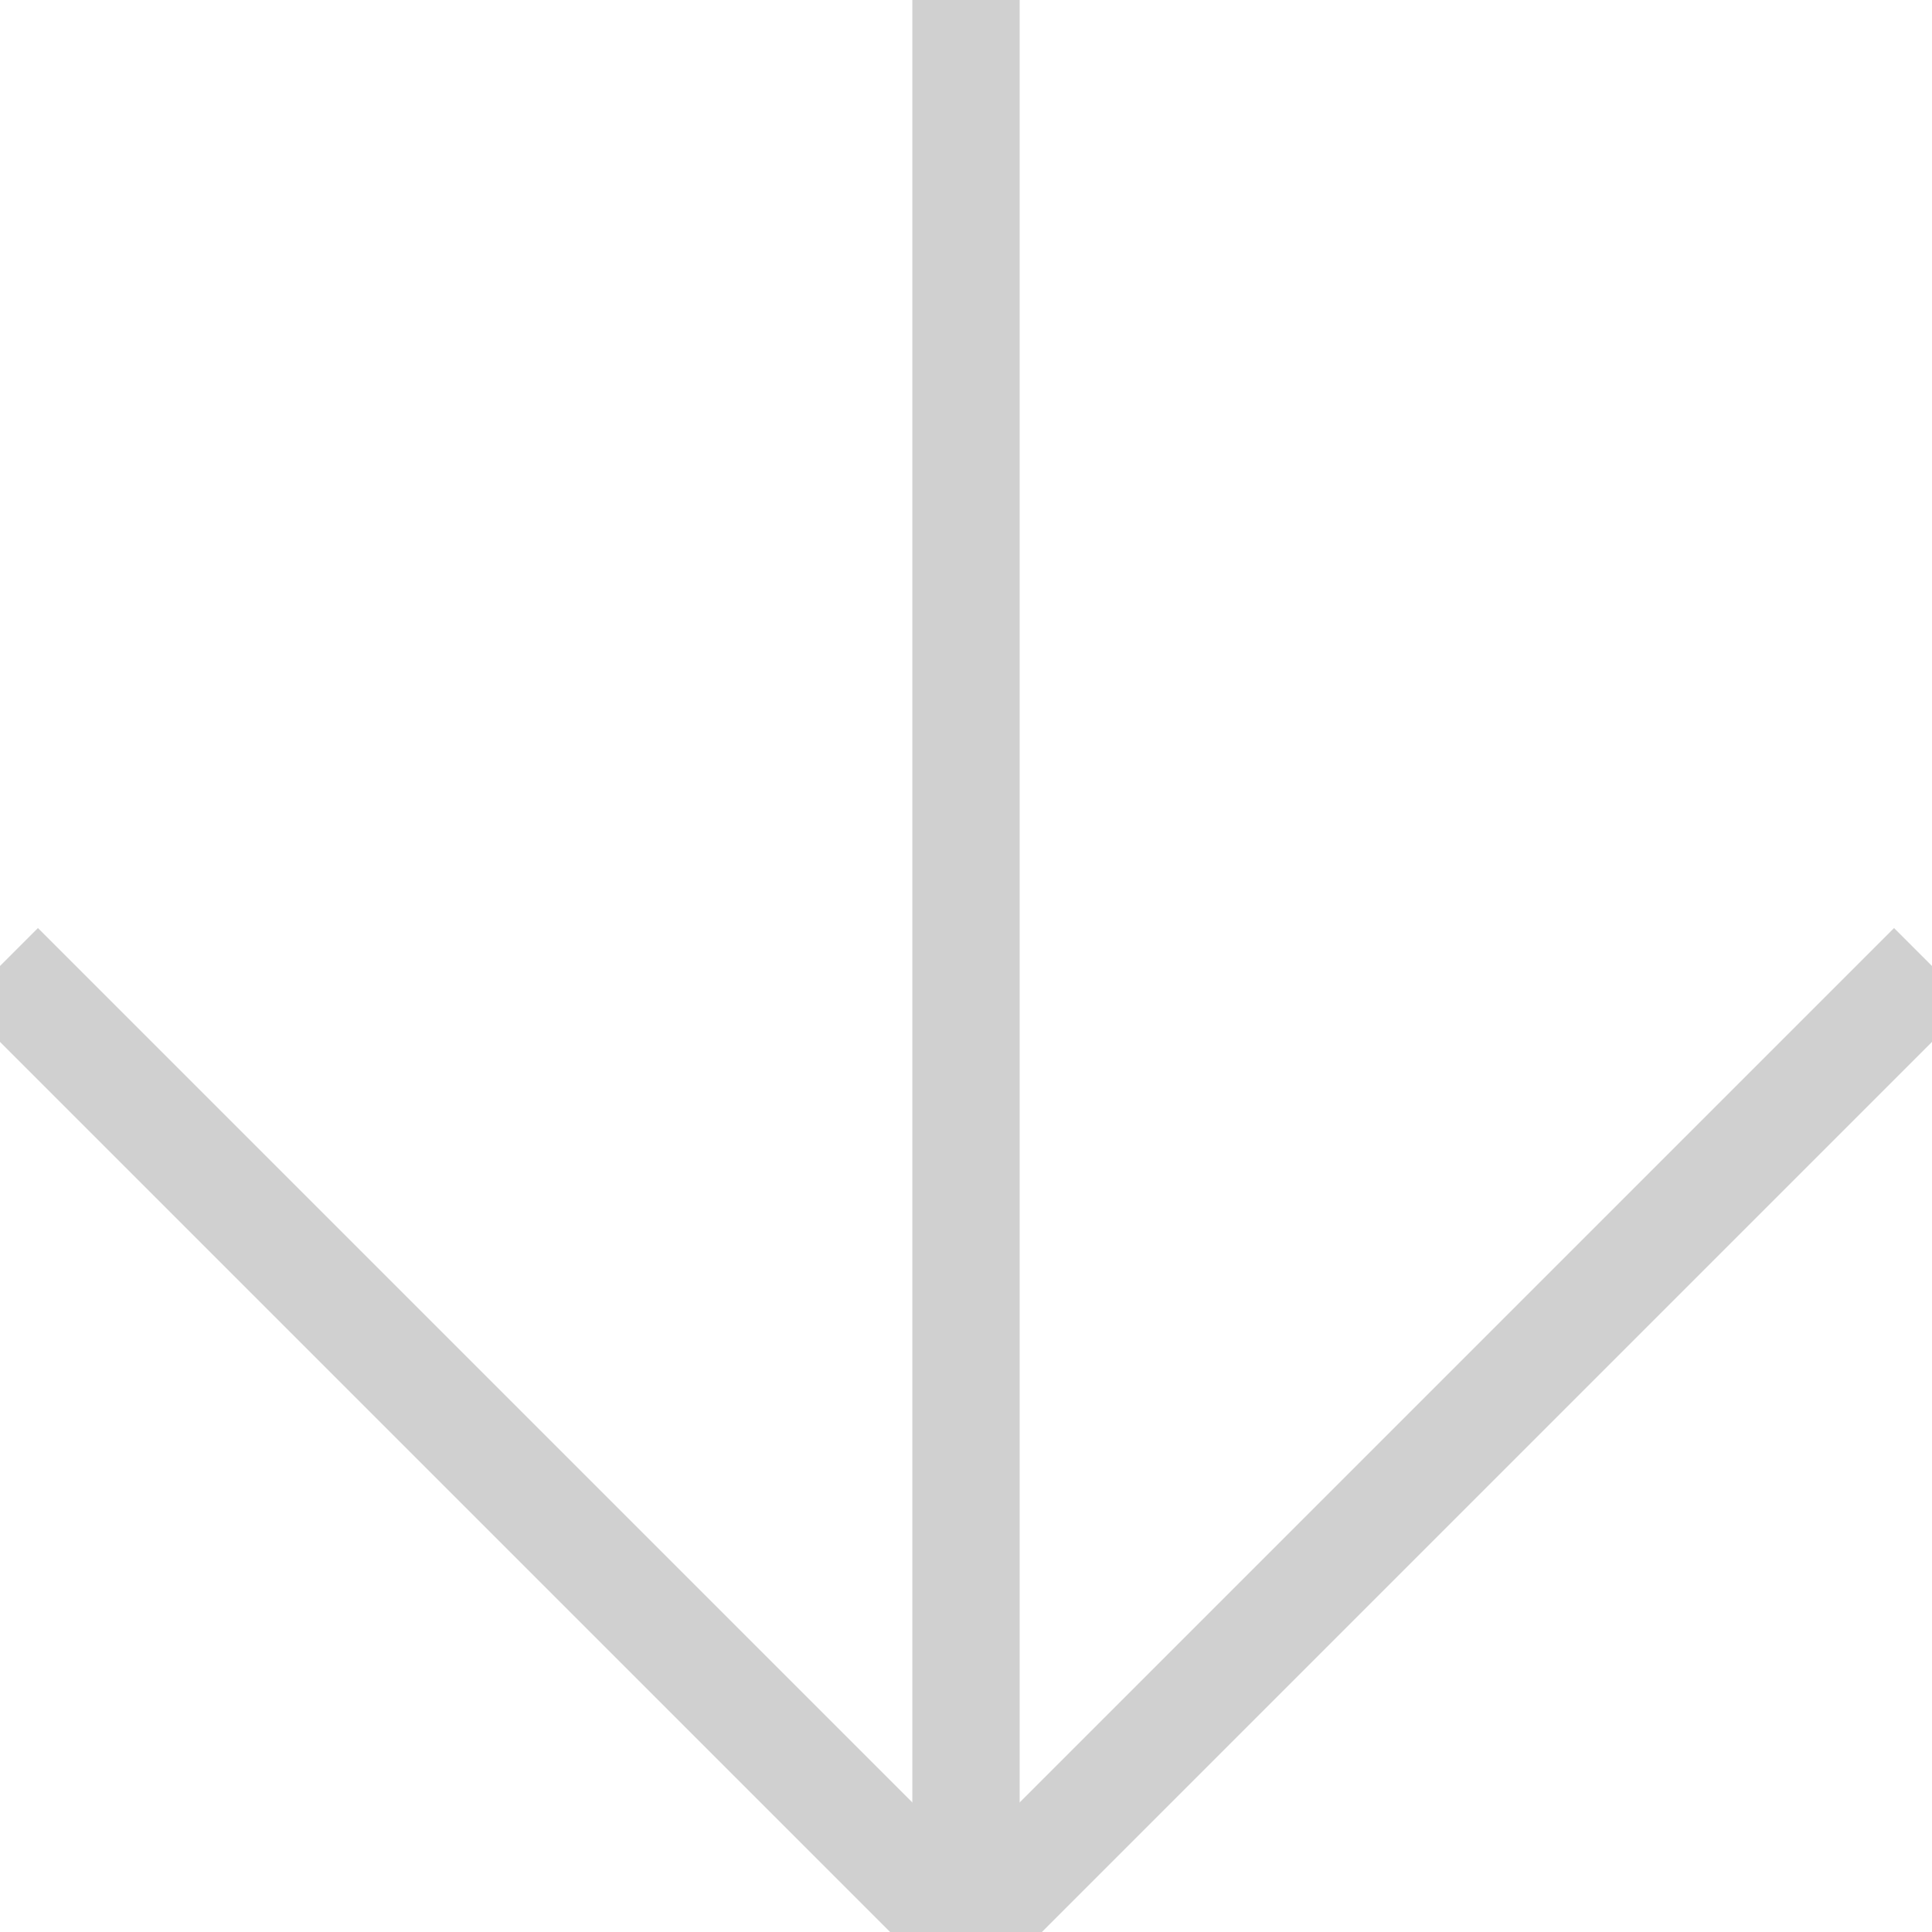
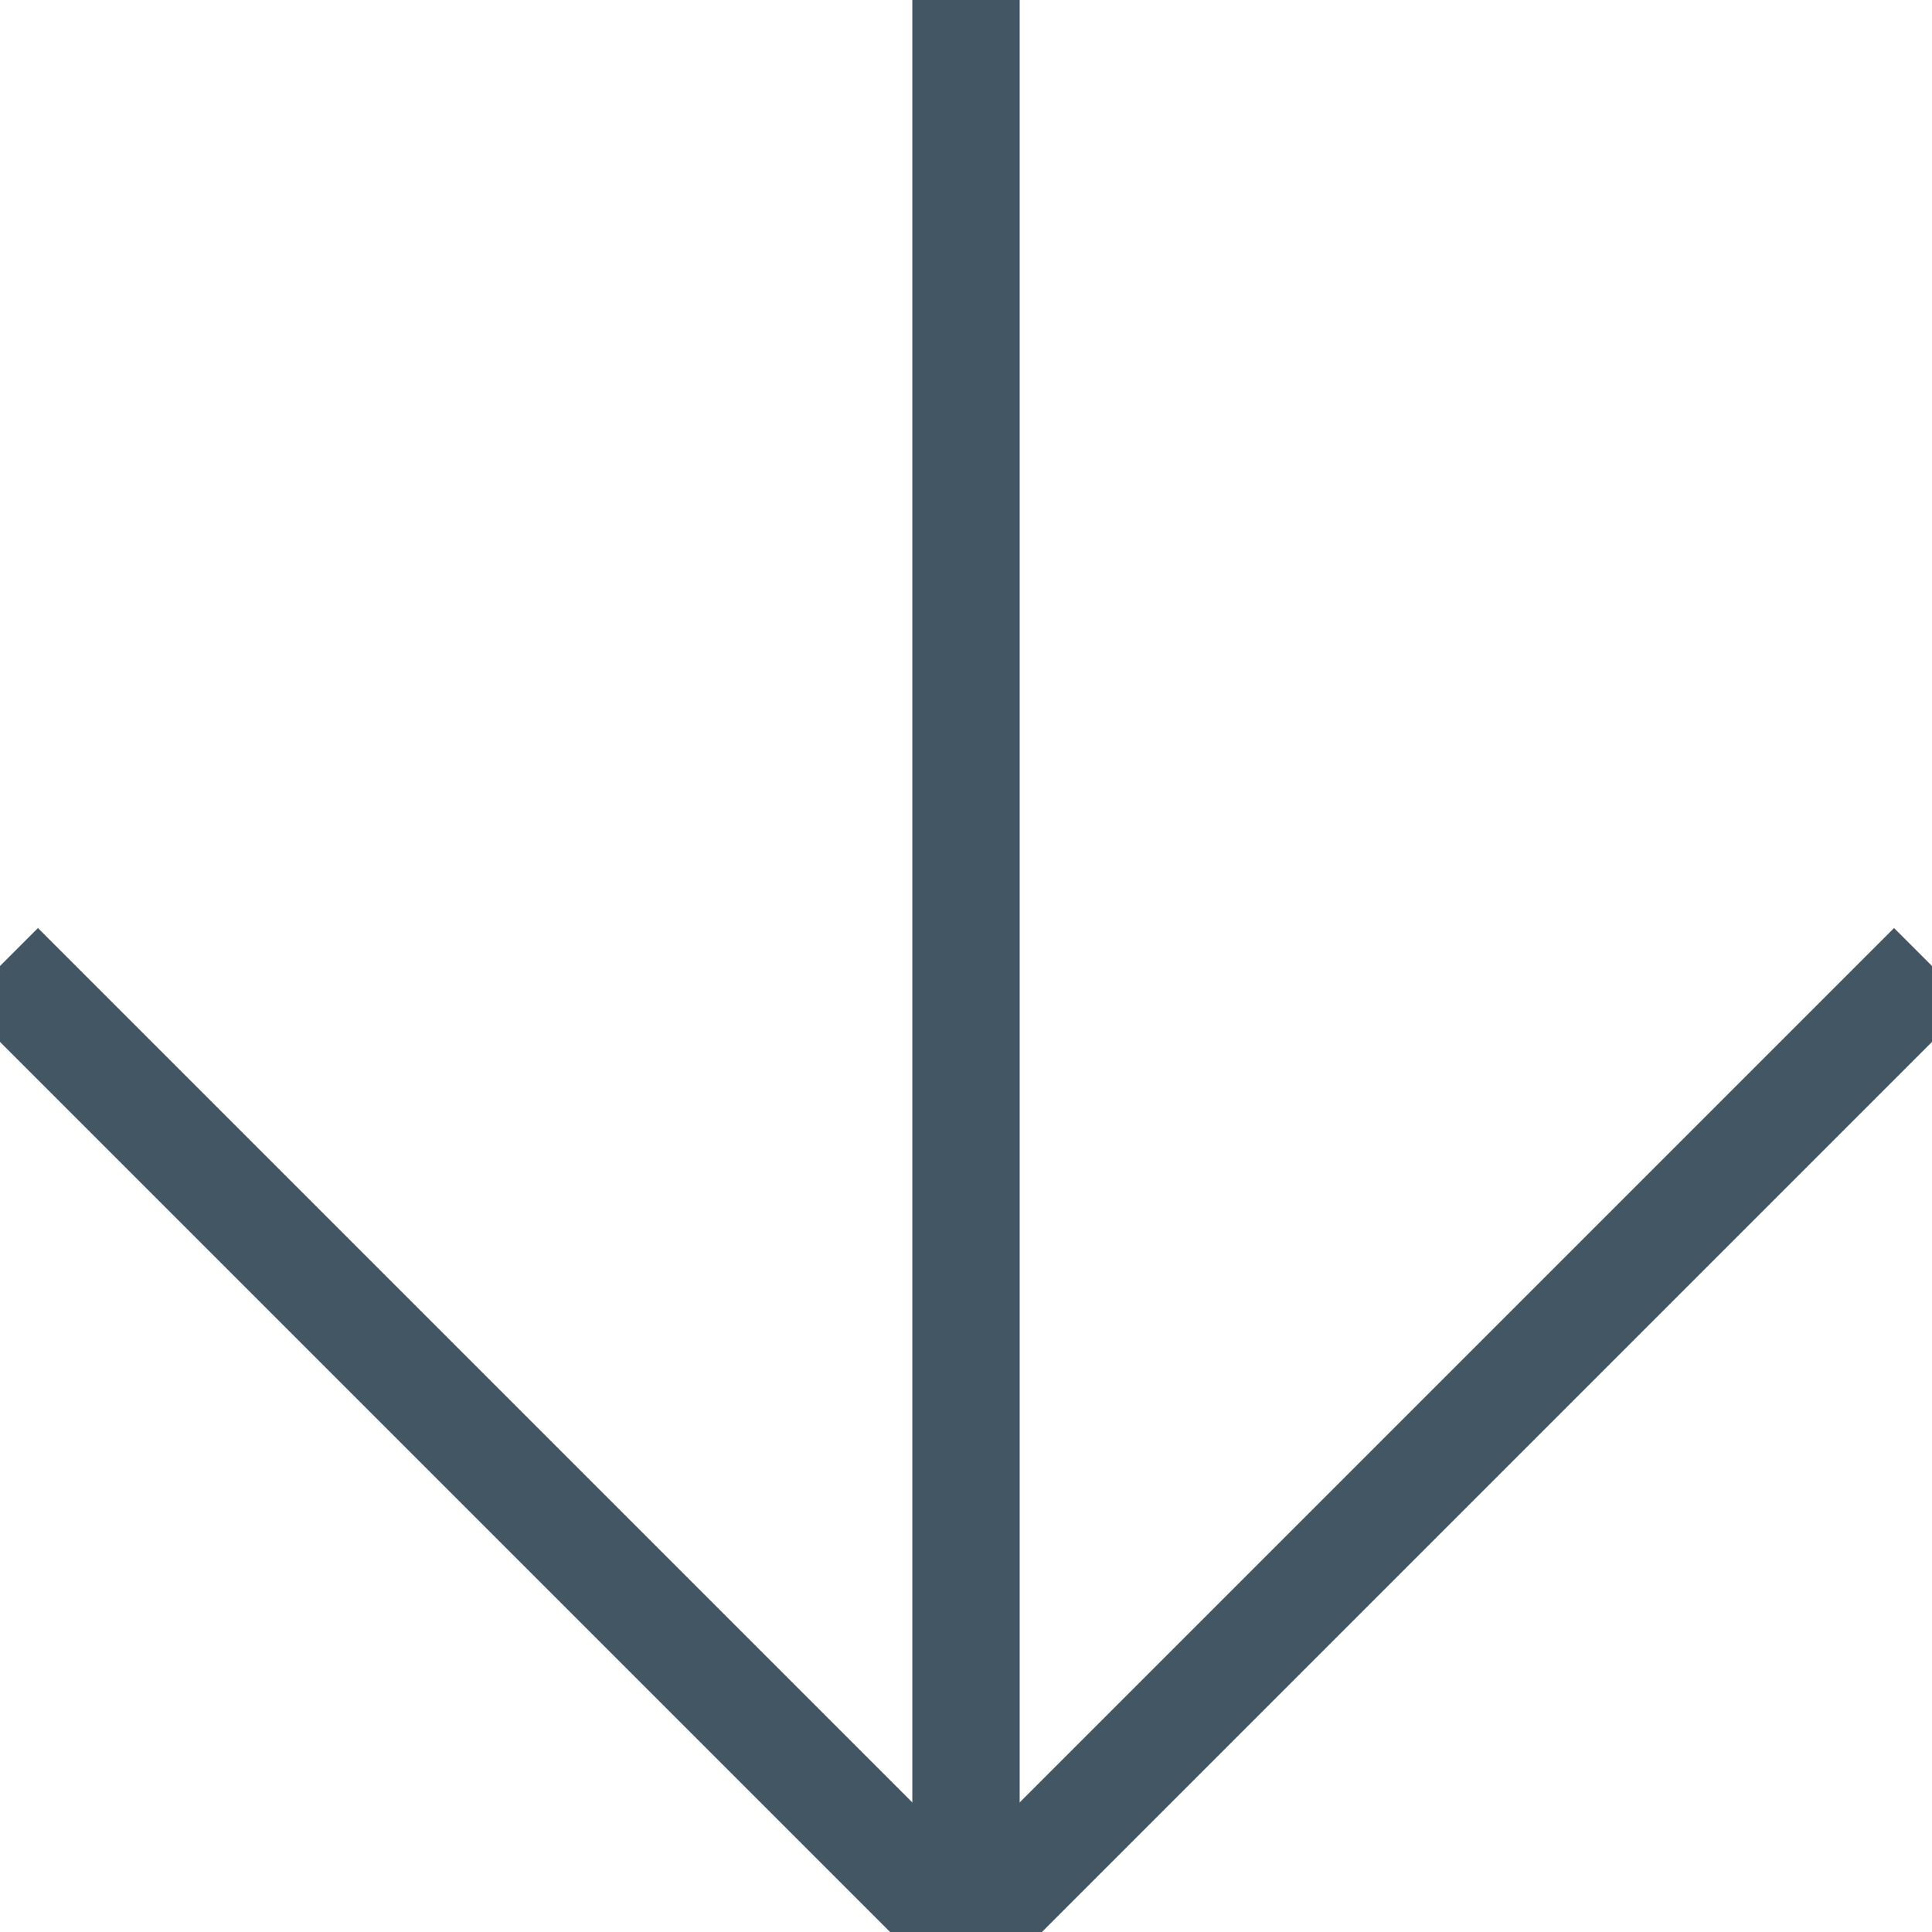
<svg xmlns="http://www.w3.org/2000/svg" width="36px" height="36px" viewBox="0 0 36 36" zoomAndPan="disable" preserveAspectRatio="none">
-   <style type="text/css"> line { stroke: #d0d0d0; stroke-width: 2px; } </style>
+   <style type="text/css"> line { stroke: #425664; stroke-width: 2px; } </style>
  <line x1="0" y1="18" x2="18" y2="36" />
  <line x1="36" y1="18" x2="18" y2="36" />
  <line x1="18" y1="36" x2="18" y2="0" />
</svg>
